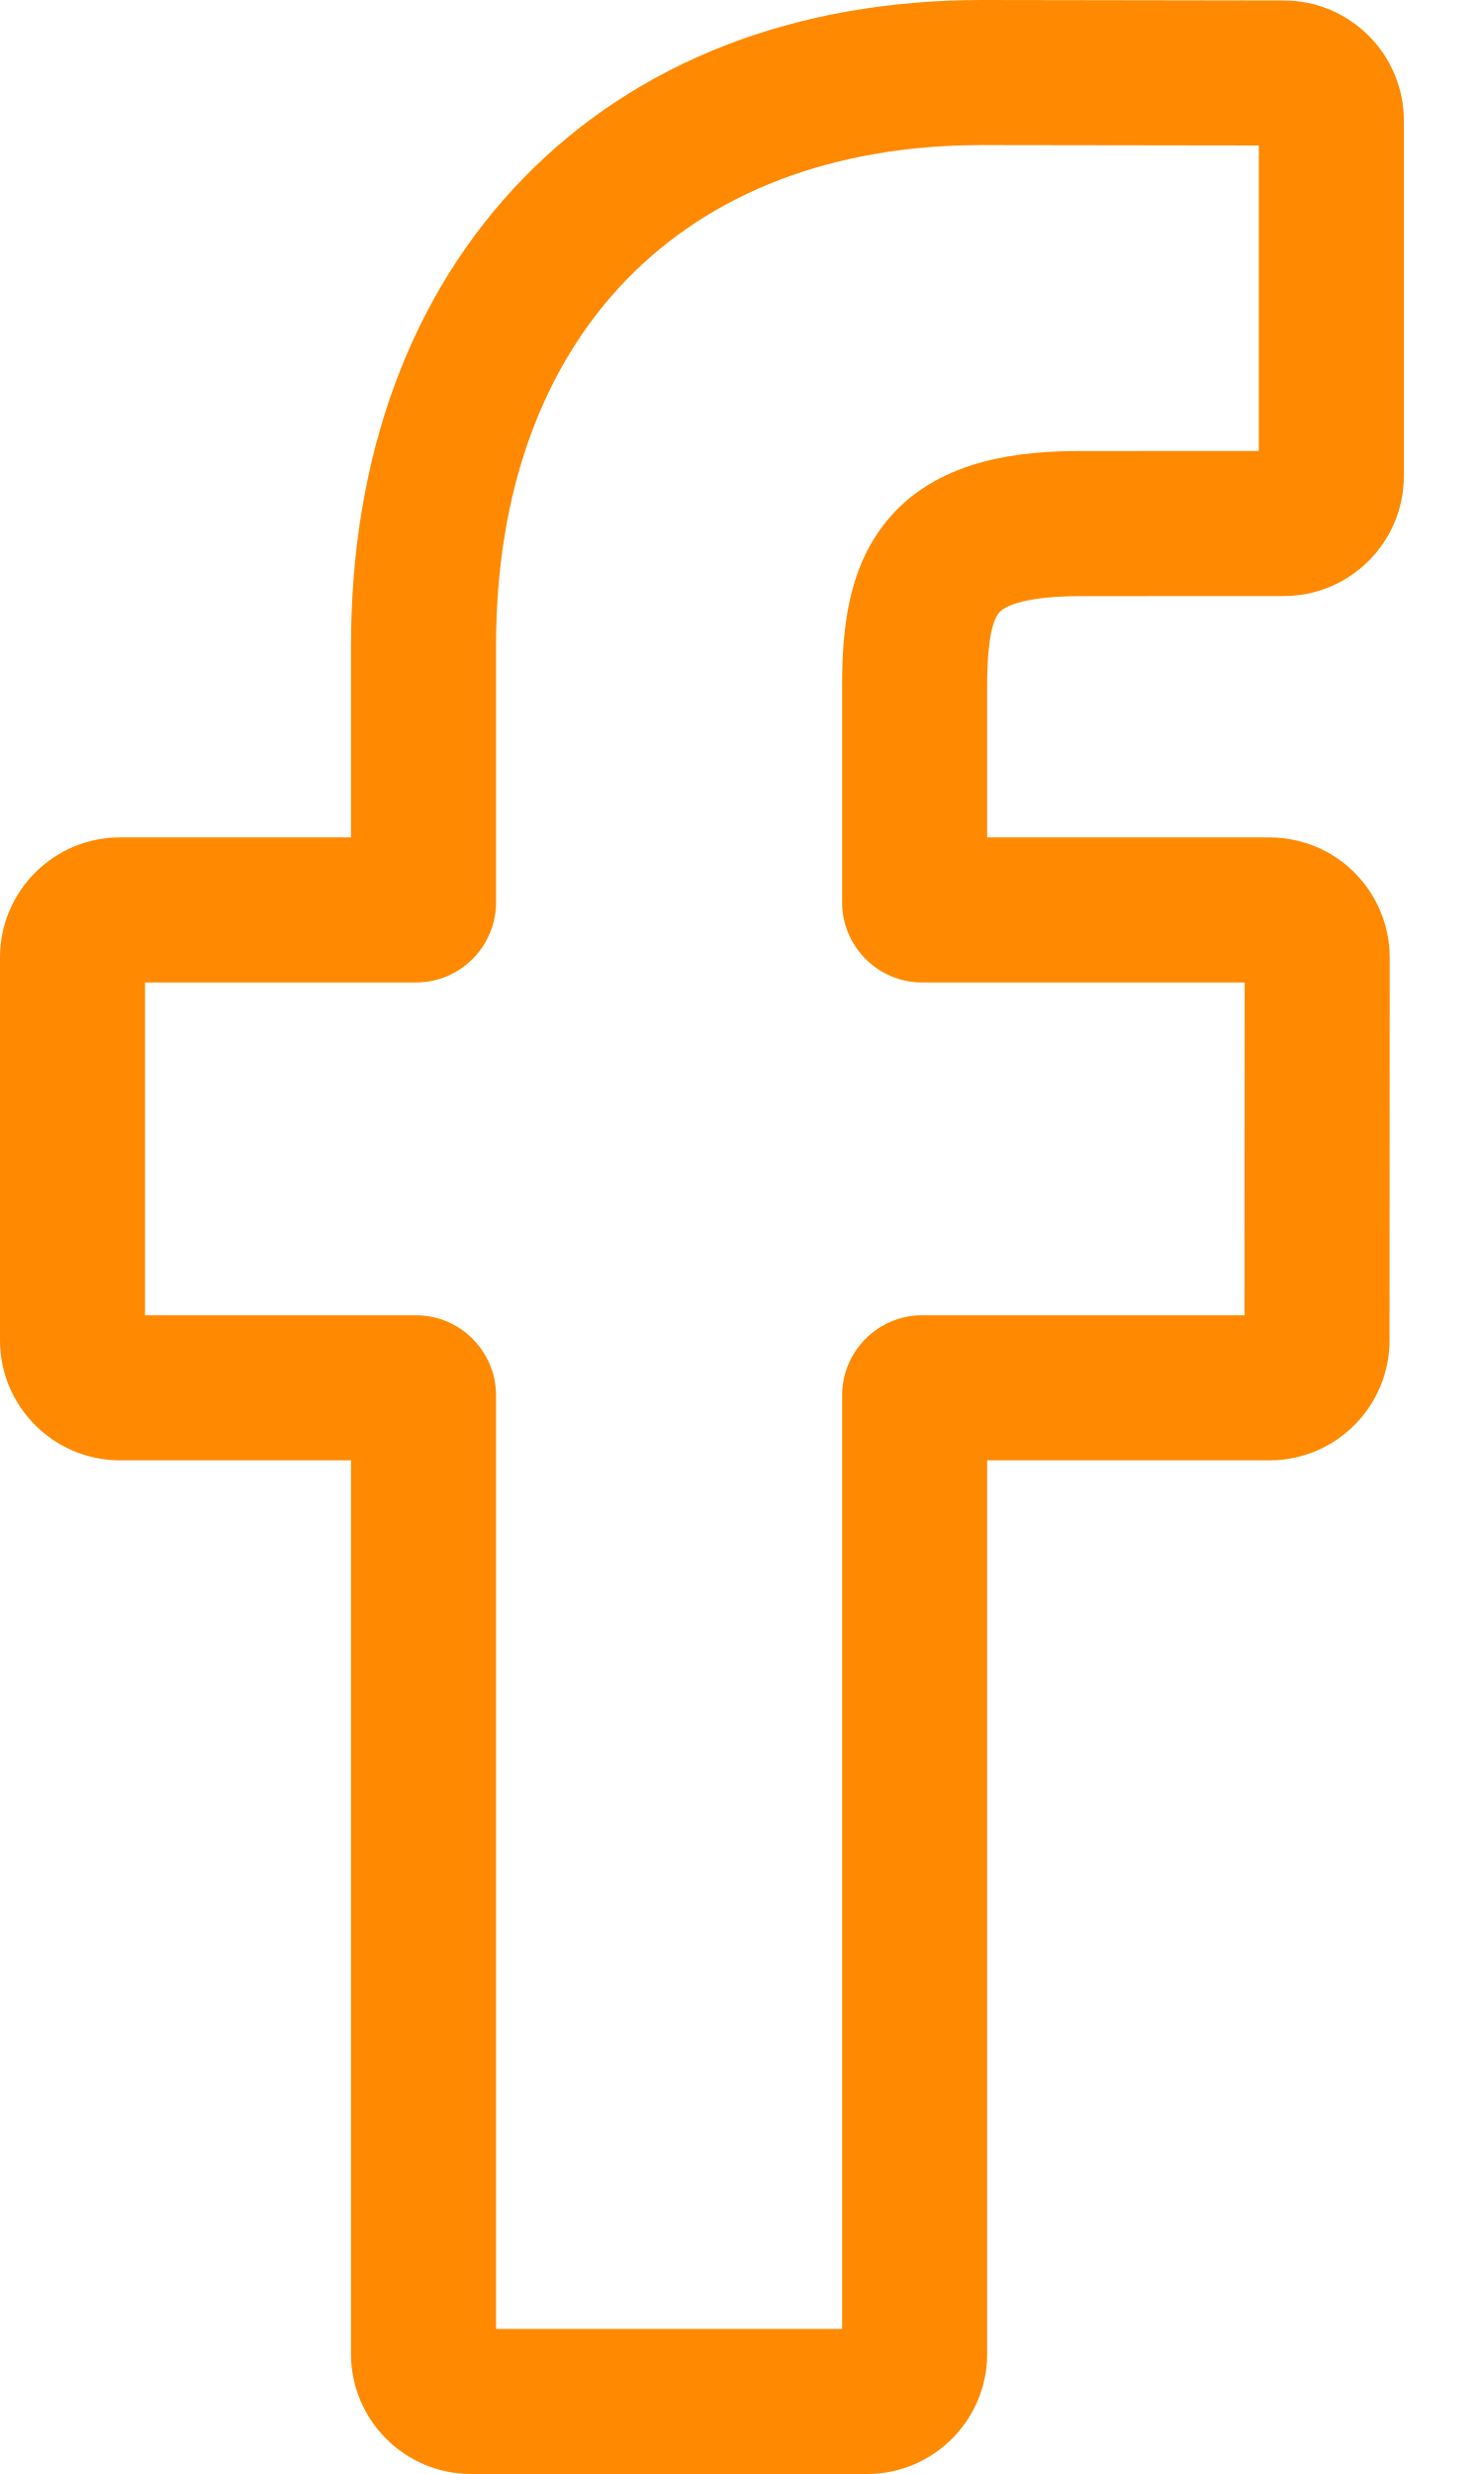
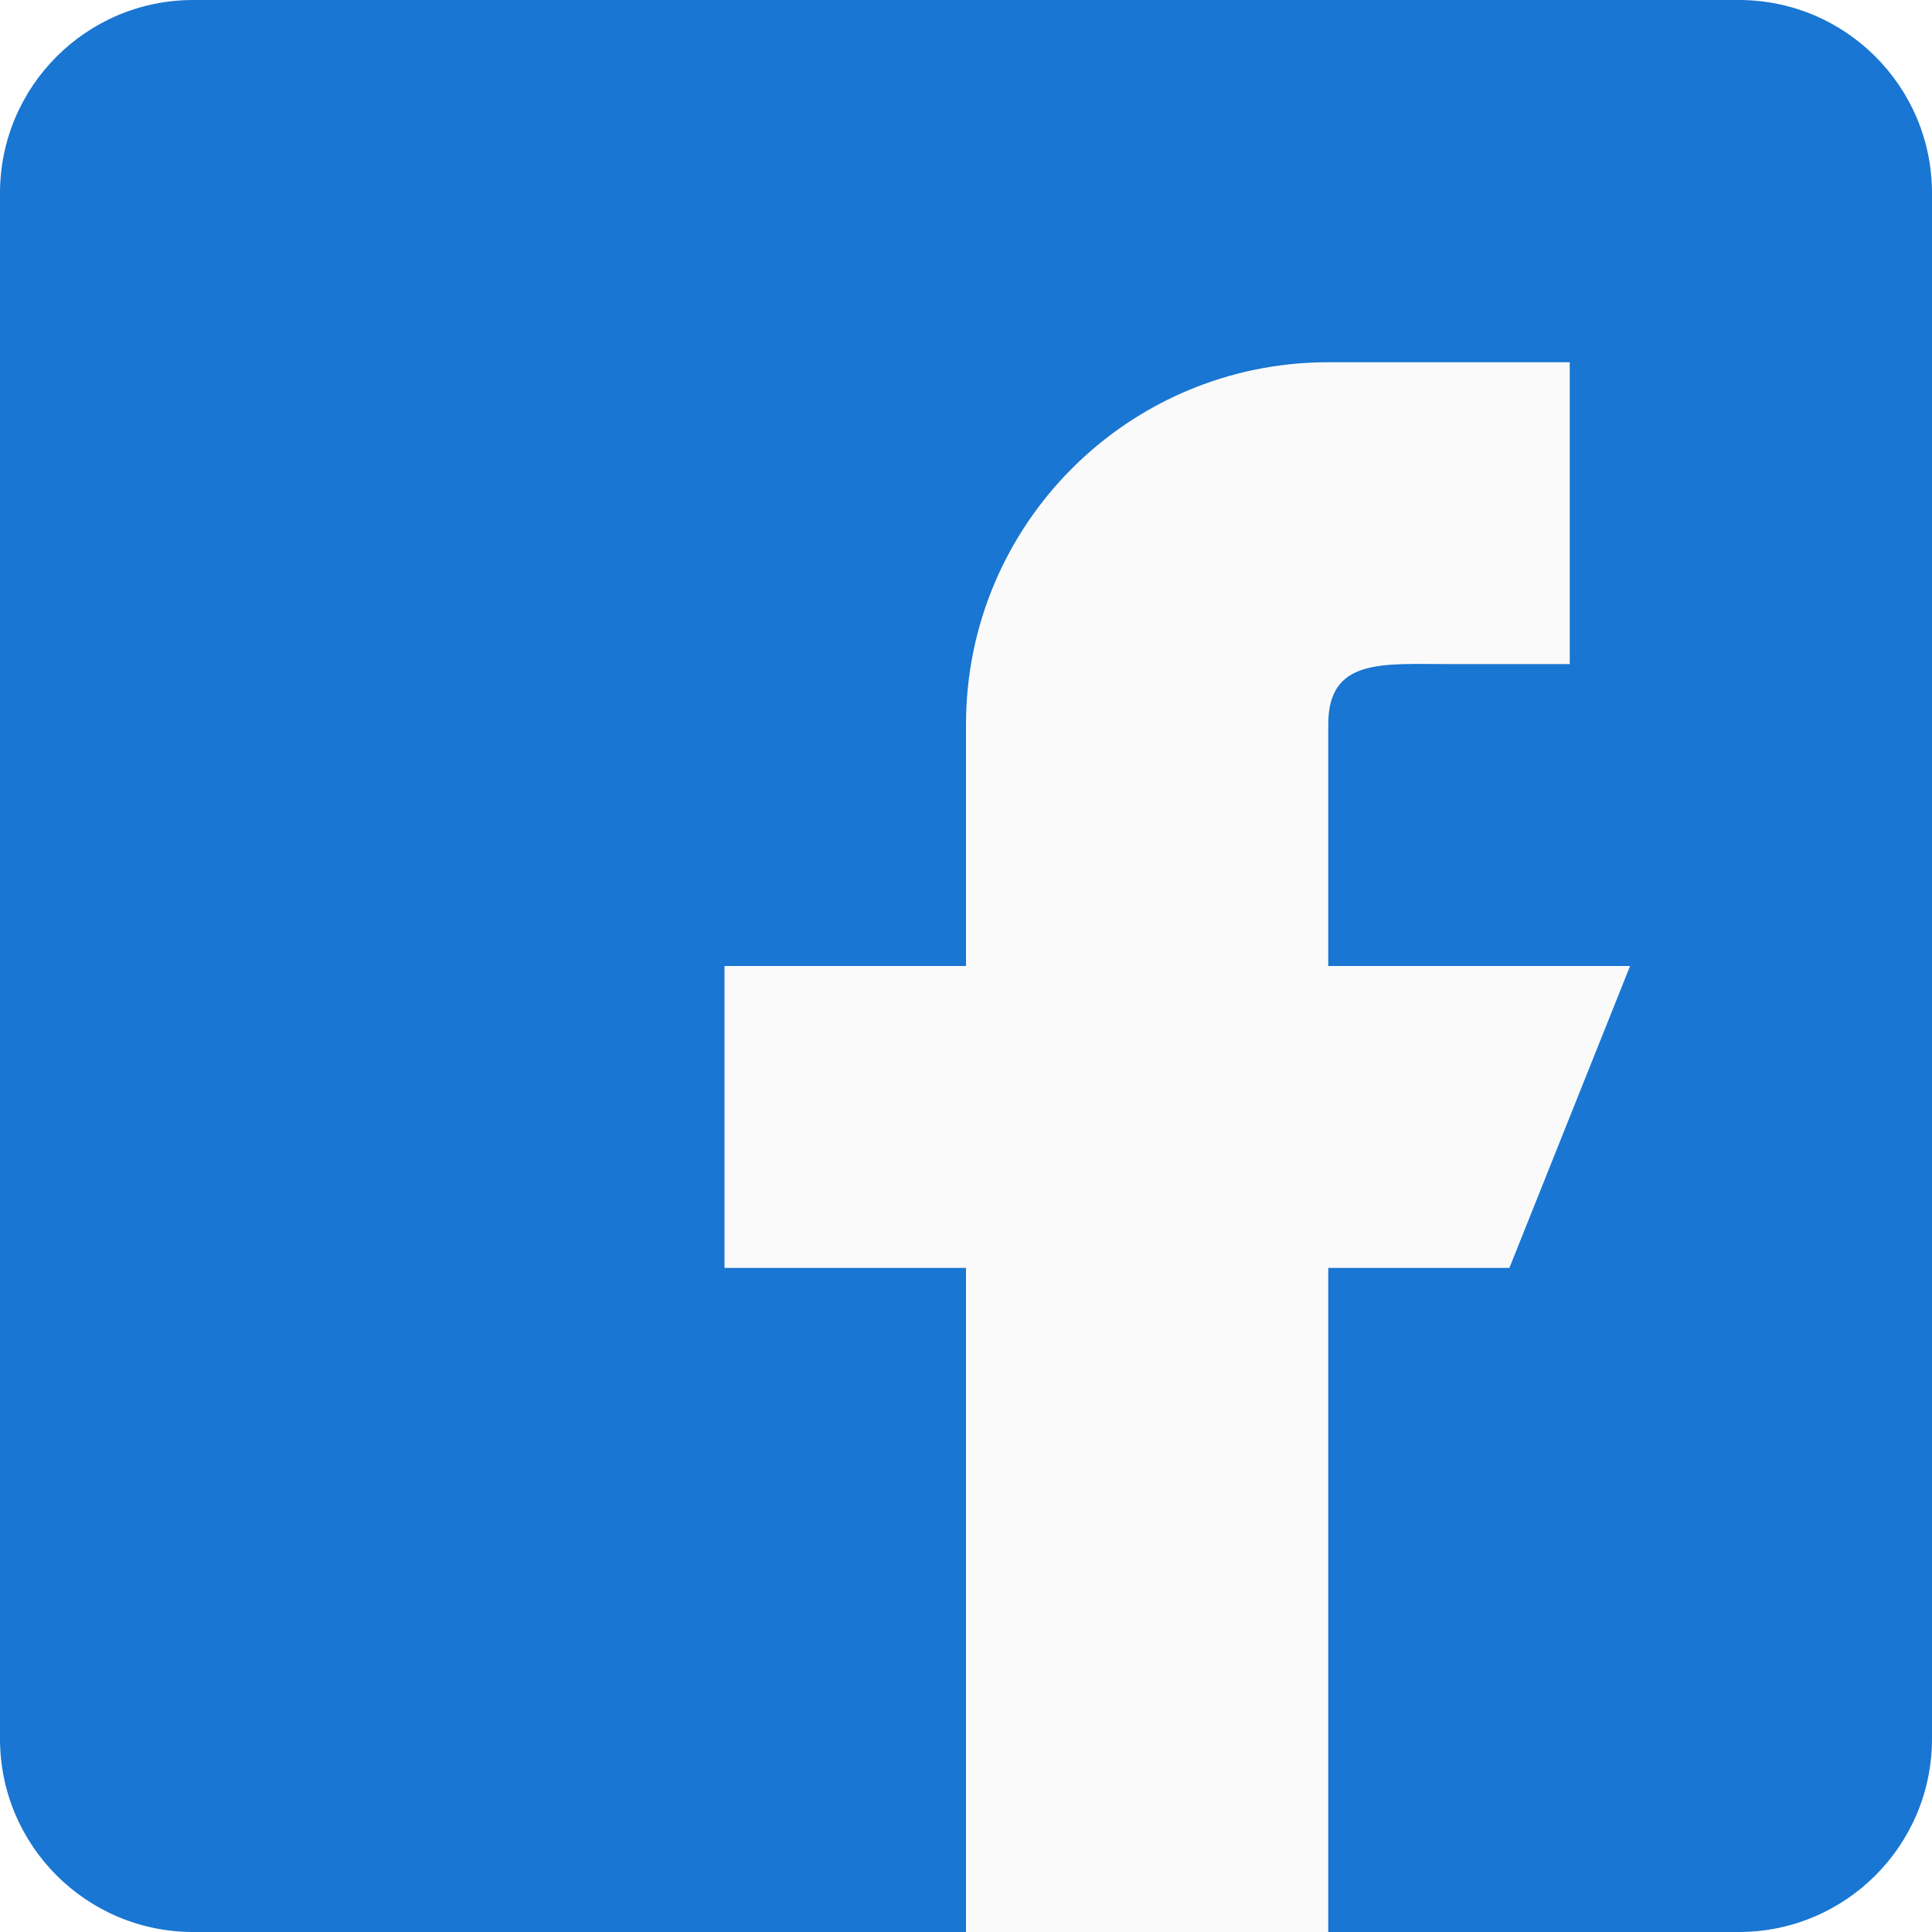
- <svg xmlns="http://www.w3.org/2000/svg" width="15" height="25" viewBox="0 0 15 25" fill="none">
-   <path d="M8.765 25H4.761C4.092 25 3.548 24.456 3.548 23.787V14.757H1.213C0.544 14.757 0 14.213 0 13.544V9.675C0 9.006 0.544 8.462 1.213 8.462H3.548V6.525C3.548 4.603 4.152 2.969 5.293 1.798C6.439 0.622 8.041 0 9.926 0L12.979 0.005C13.646 0.006 14.19 0.55 14.19 1.218V4.81C14.19 5.479 13.646 6.023 12.977 6.023L10.921 6.024C10.294 6.024 10.135 6.149 10.101 6.188C10.044 6.252 9.978 6.433 9.978 6.931V8.462H12.823C13.037 8.462 13.244 8.515 13.423 8.615C13.807 8.829 14.047 9.236 14.047 9.675L14.045 13.545C14.045 14.213 13.501 14.757 12.832 14.757H9.978V23.787C9.978 24.456 9.433 25 8.765 25ZM5.014 23.534H8.512V14.101C8.512 13.655 8.875 13.291 9.321 13.291H12.579L12.581 9.928H9.321C8.875 9.928 8.512 9.565 8.512 9.118V6.931C8.512 6.359 8.57 5.708 9.002 5.218C9.524 4.626 10.347 4.558 10.921 4.558L12.724 4.557V1.47L9.925 1.466C6.896 1.466 5.014 3.404 5.014 6.525V9.118C5.014 9.565 4.651 9.928 4.205 9.928H1.466V13.291H4.205C4.651 13.291 5.014 13.655 5.014 14.101V23.534ZM12.976 1.471H12.976H12.976Z" fill="#FF8900" />
+ <svg xmlns="http://www.w3.org/2000/svg" width="30" height="30" viewBox="0 0 30 30" fill="none">
+   <rect width="30" height="30" rx="3" fill="#1976D2" />
+   <path d="M25.312 15H20.625V11.25C20.625 10.215 21.465 10.312 22.5 10.312H24.375V5.625H20.625C17.518 5.625 15 8.143 15 11.25V15H11.25V19.688H15V30H20.625V19.688H23.438L25.312 15Z" fill="#FAFAFA" />
</svg>
